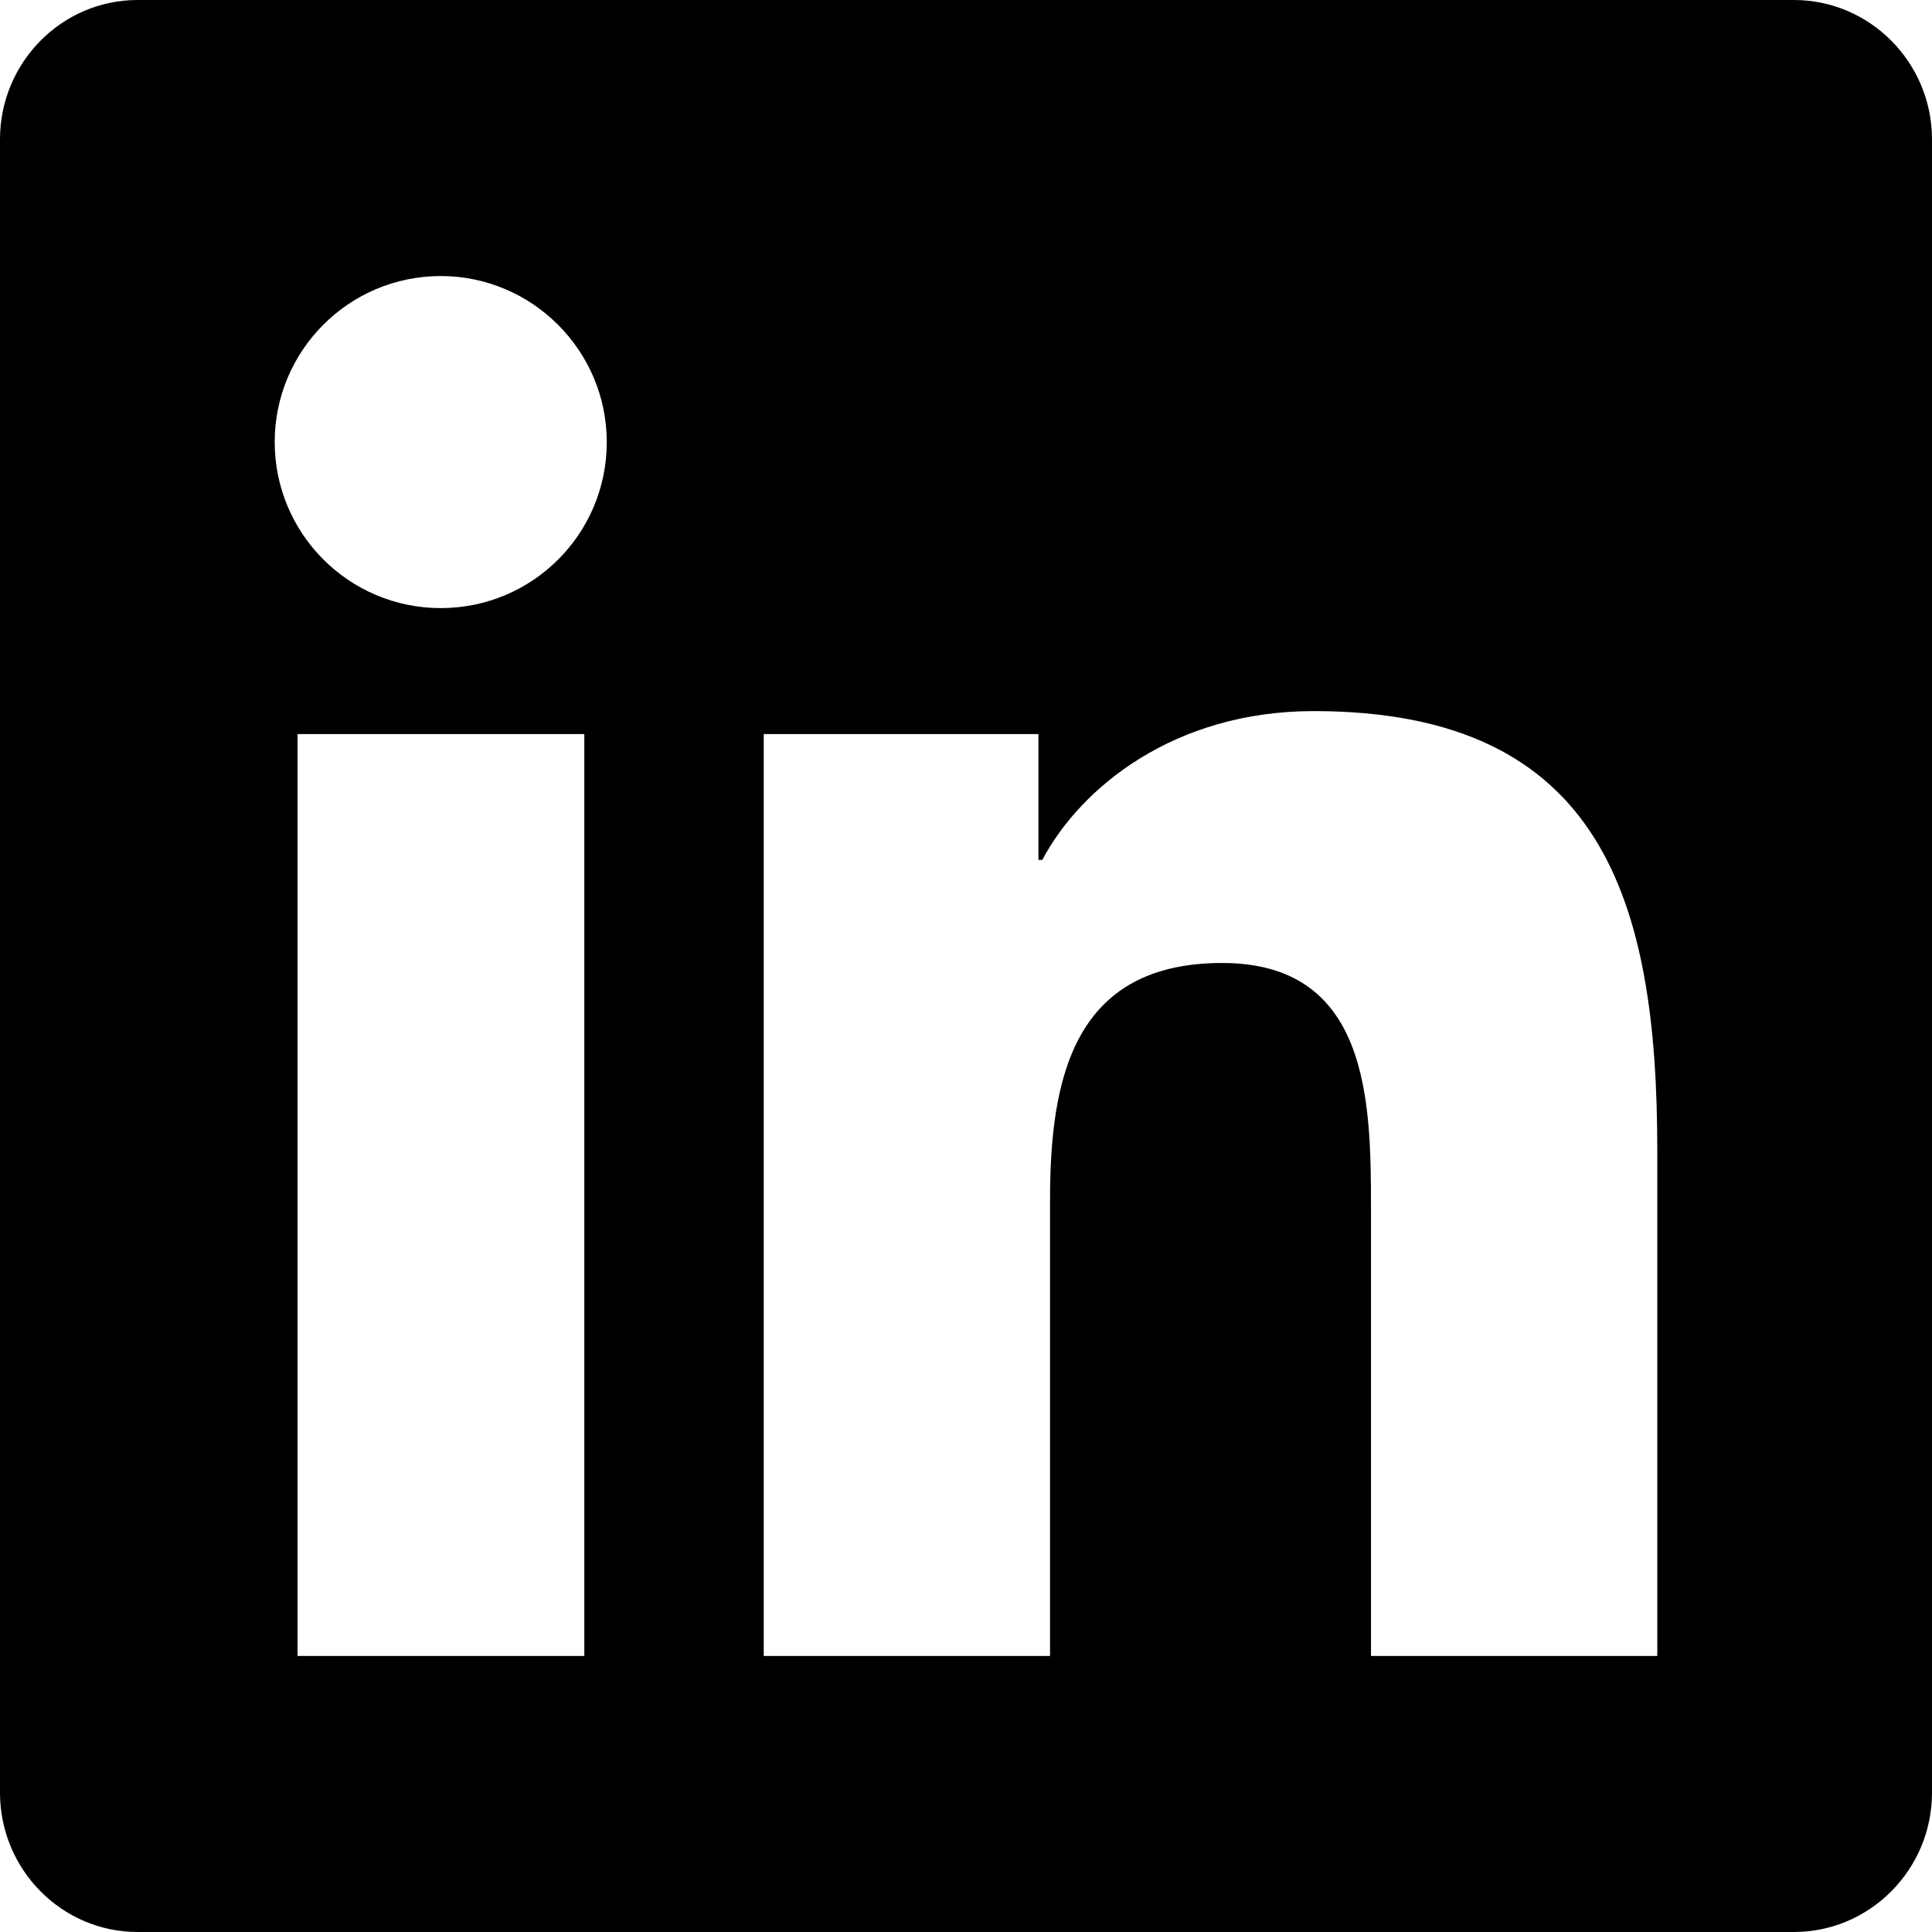
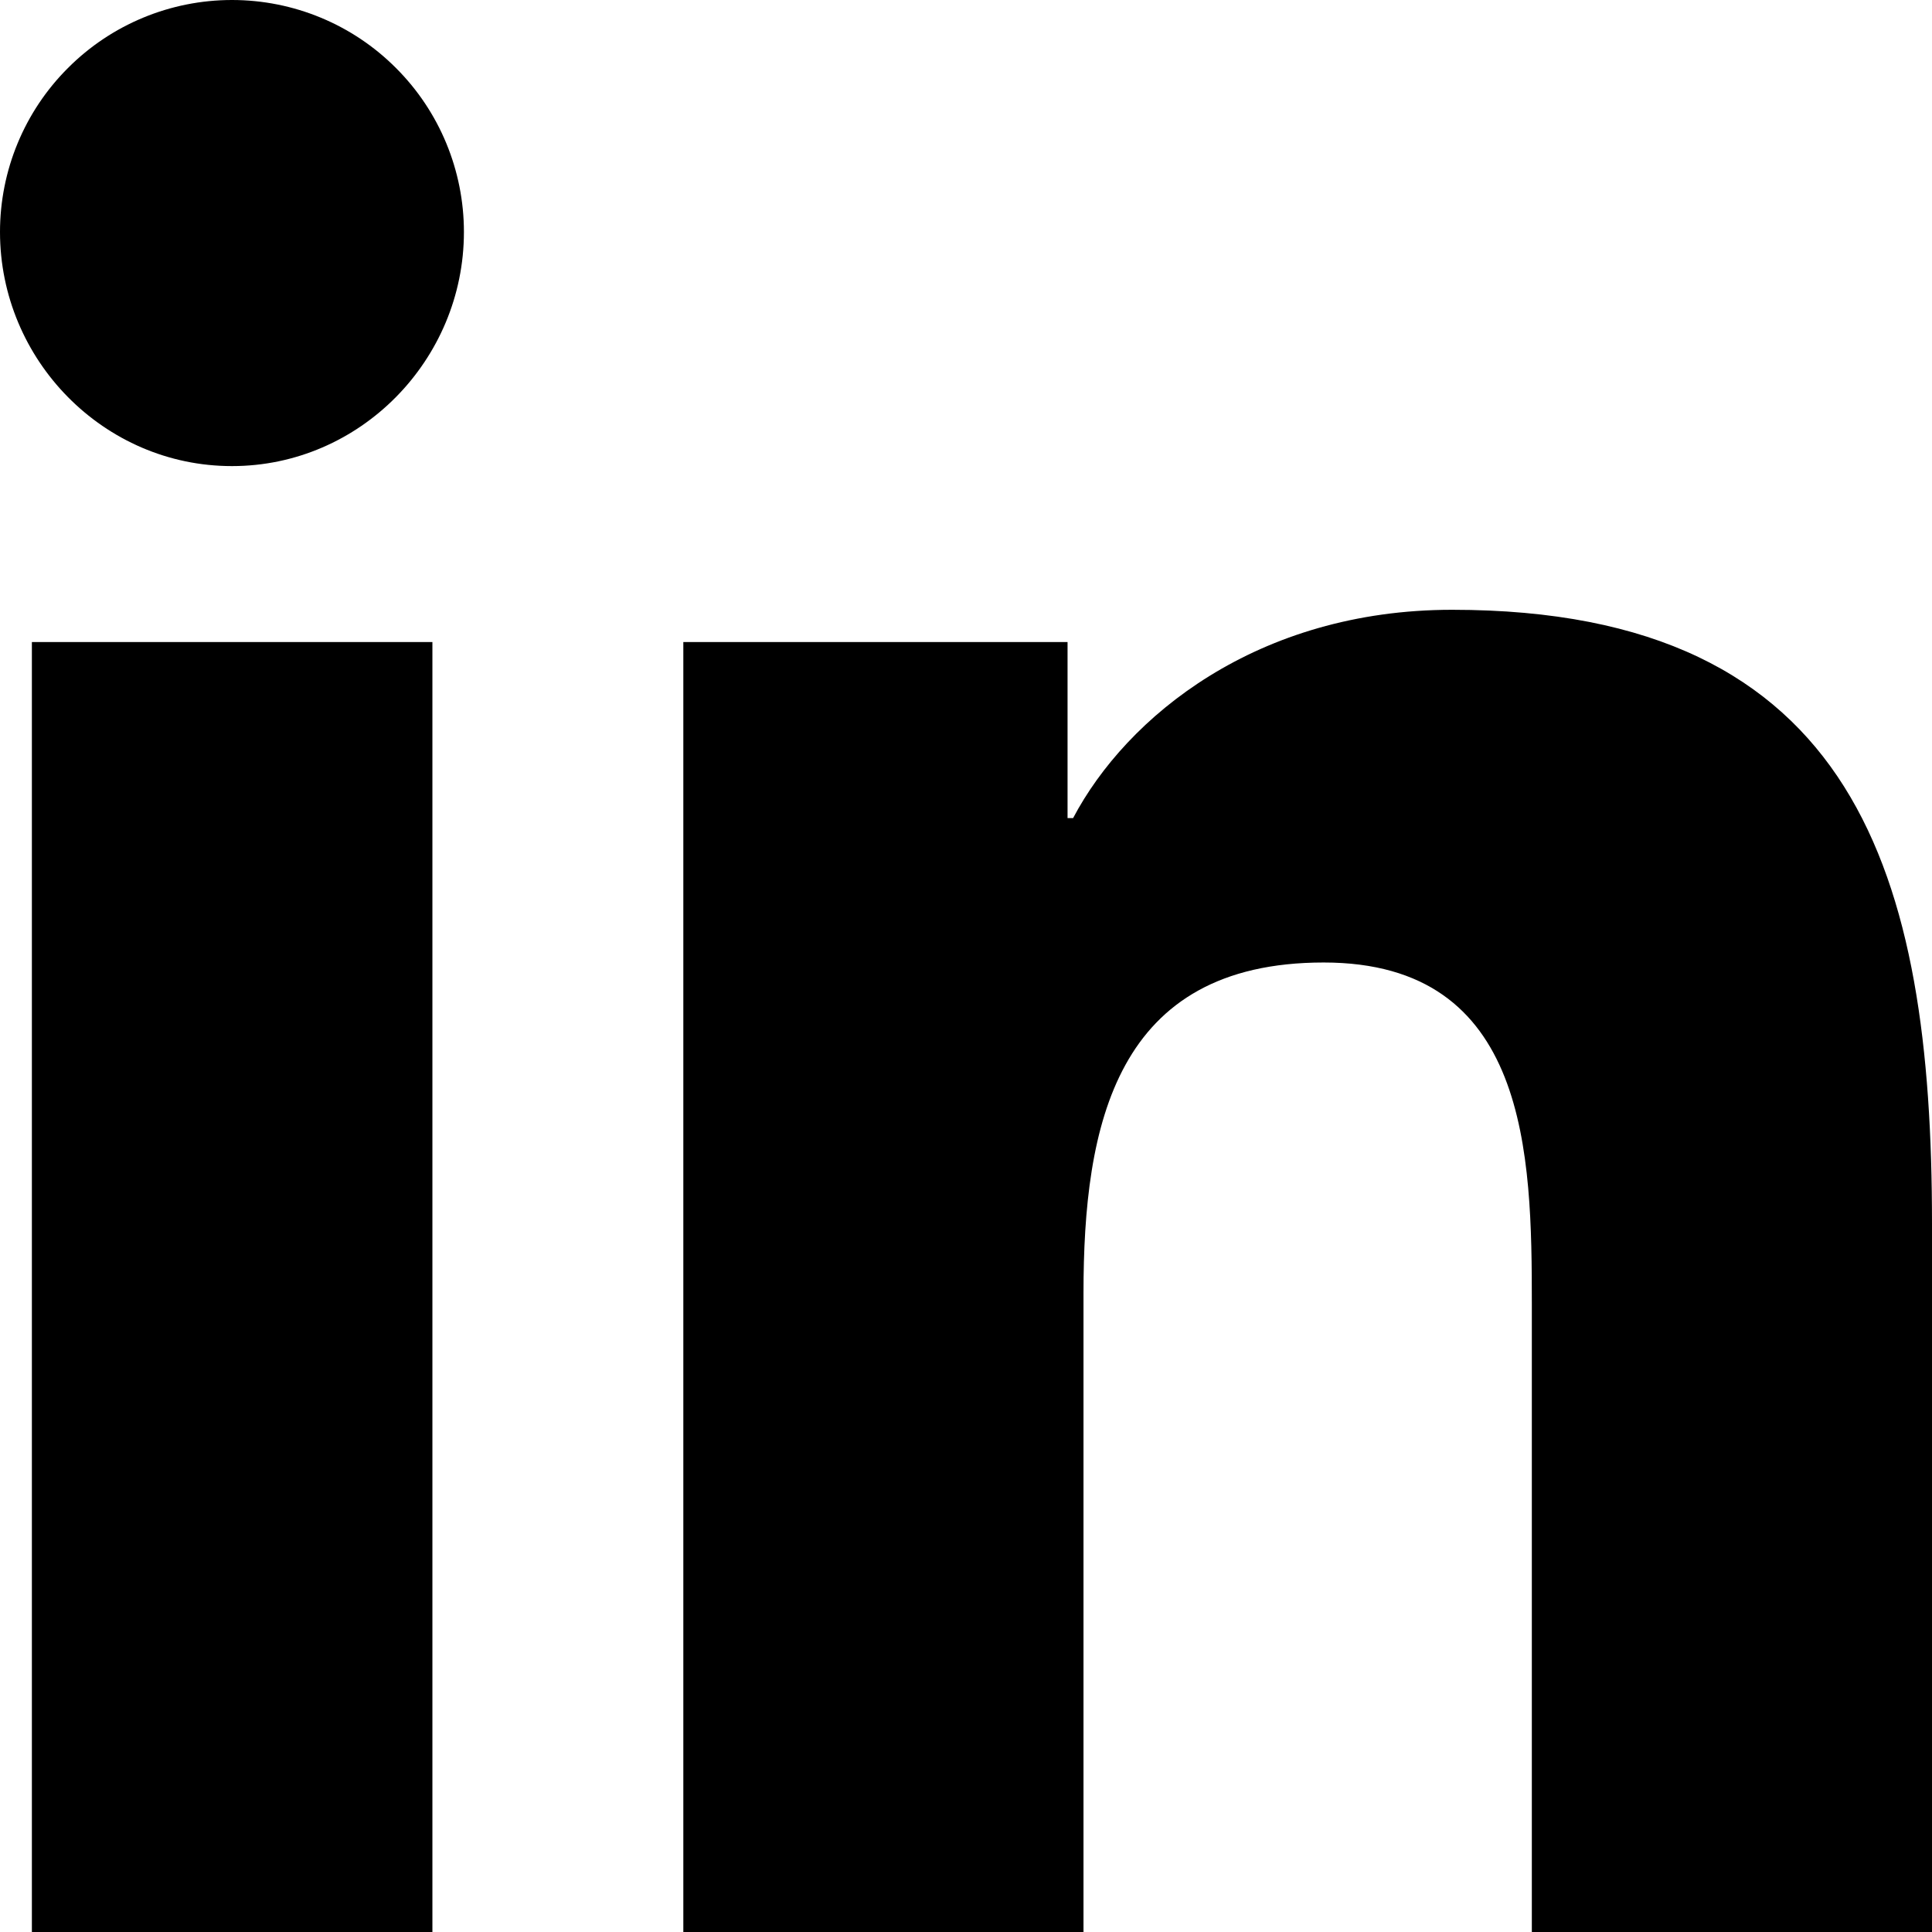
<svg xmlns="http://www.w3.org/2000/svg" role="img" aria-hidden="true" focusable="false" width="16" height="16" viewBox="0 0 16 16" fill="currentColor">
-   <path d="M14.857 0H1.139C0.511 0 0 0.518 0 1.154V14.846C0 15.482 0.511 16 1.139 16H14.857C15.486 16 16 15.482 16 14.846V1.154C16 0.518 15.486 0 14.857 0ZM4.836 13.714H2.464V6.079H4.839V13.714H4.836ZM3.65 5.036C2.889 5.036 2.275 4.418 2.275 3.661C2.275 2.904 2.889 2.286 3.65 2.286C4.407 2.286 5.025 2.904 5.025 3.661C5.025 4.421 4.411 5.036 3.65 5.036V5.036ZM13.725 13.714H11.354V10C11.354 9.114 11.336 7.975 10.121 7.975C8.886 7.975 8.696 8.939 8.696 9.936V13.714H6.325V6.079H8.6V7.121H8.632C8.95 6.521 9.725 5.889 10.879 5.889C13.279 5.889 13.725 7.471 13.725 9.529V13.714V13.714Z" />
+   <path d="M3.581 16H0.264V5.317H3.581V16ZM1.921 3.86C0.86 3.86 0 2.982 0 1.921C7.59214e-09 1.412 0.202 0.923 0.563 0.563C0.923 0.202 1.412 0 1.921 0C2.431 0 2.919 0.202 3.279 0.563C3.64 0.923 3.842 1.412 3.842 1.921C3.842 2.982 2.981 3.86 1.921 3.86ZM15.996 16H12.686V10.8C12.686 9.56 12.661 7.971 10.962 7.971C9.237 7.971 8.973 9.318 8.973 10.71V16H5.659V5.317H8.841V6.775H8.887C9.33 5.935 10.412 5.05 12.026 5.05C15.383 5.05 16 7.26 16 10.132V16H15.996Z" />
</svg>
